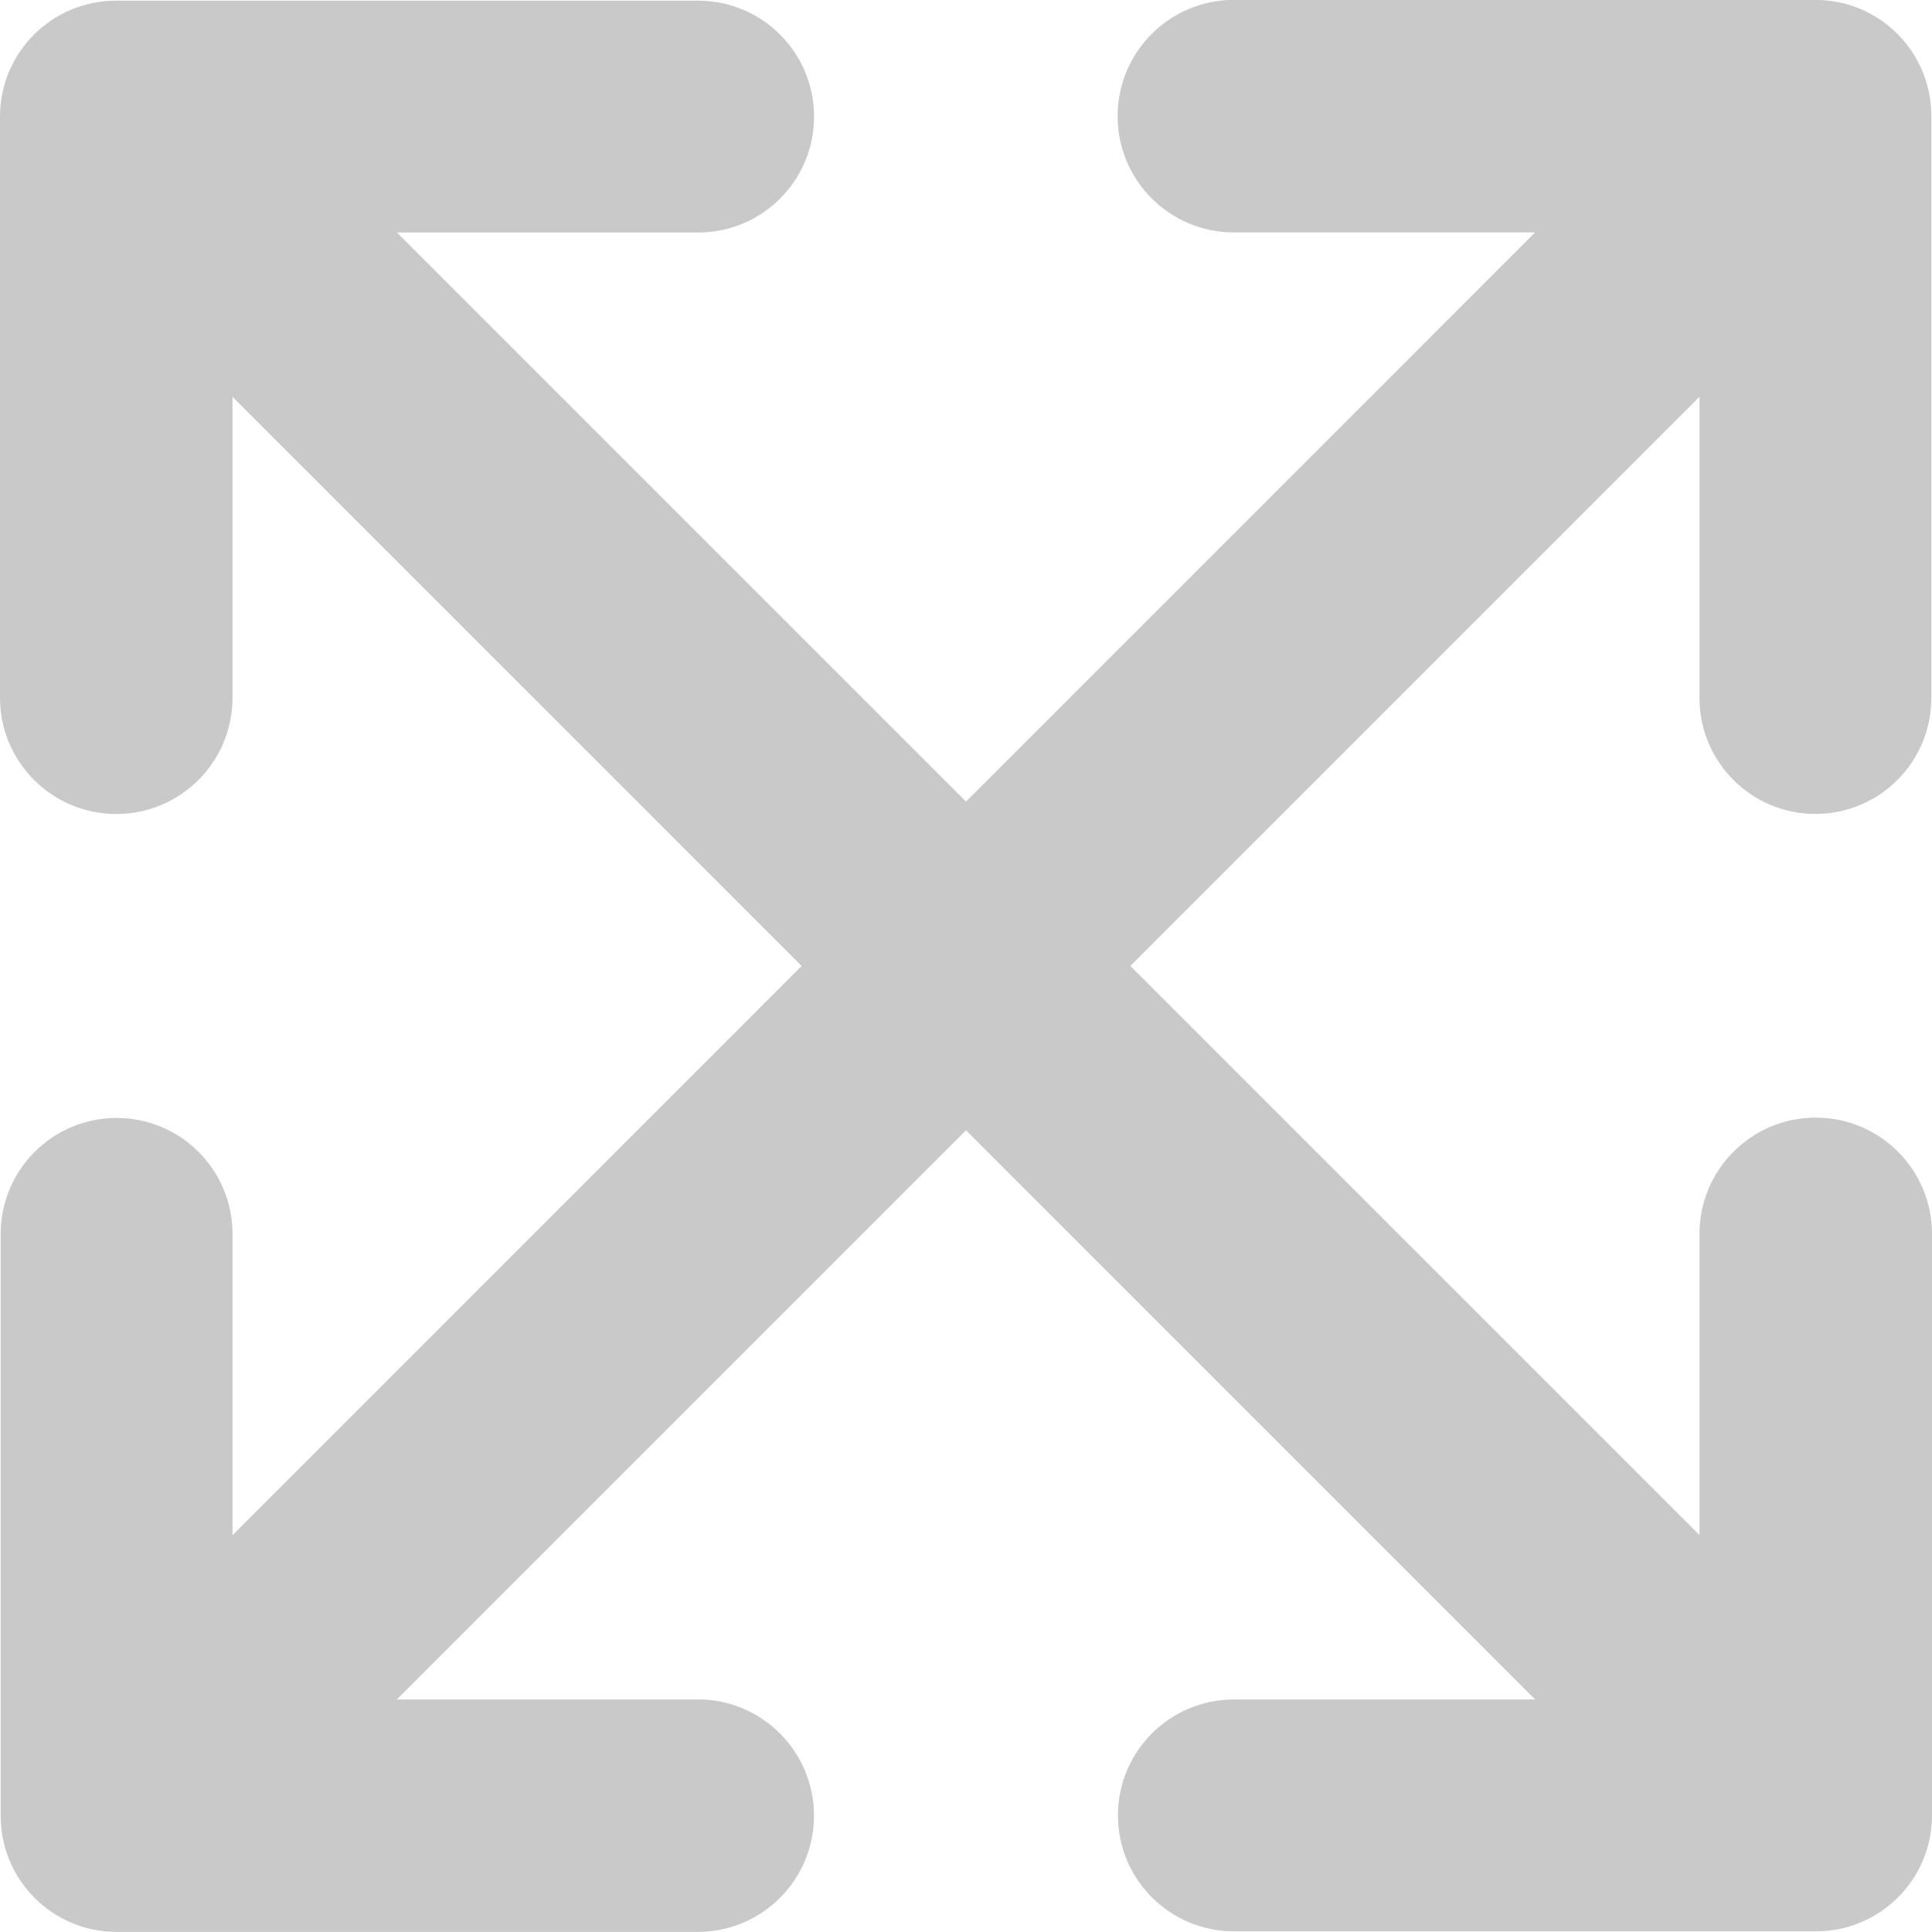
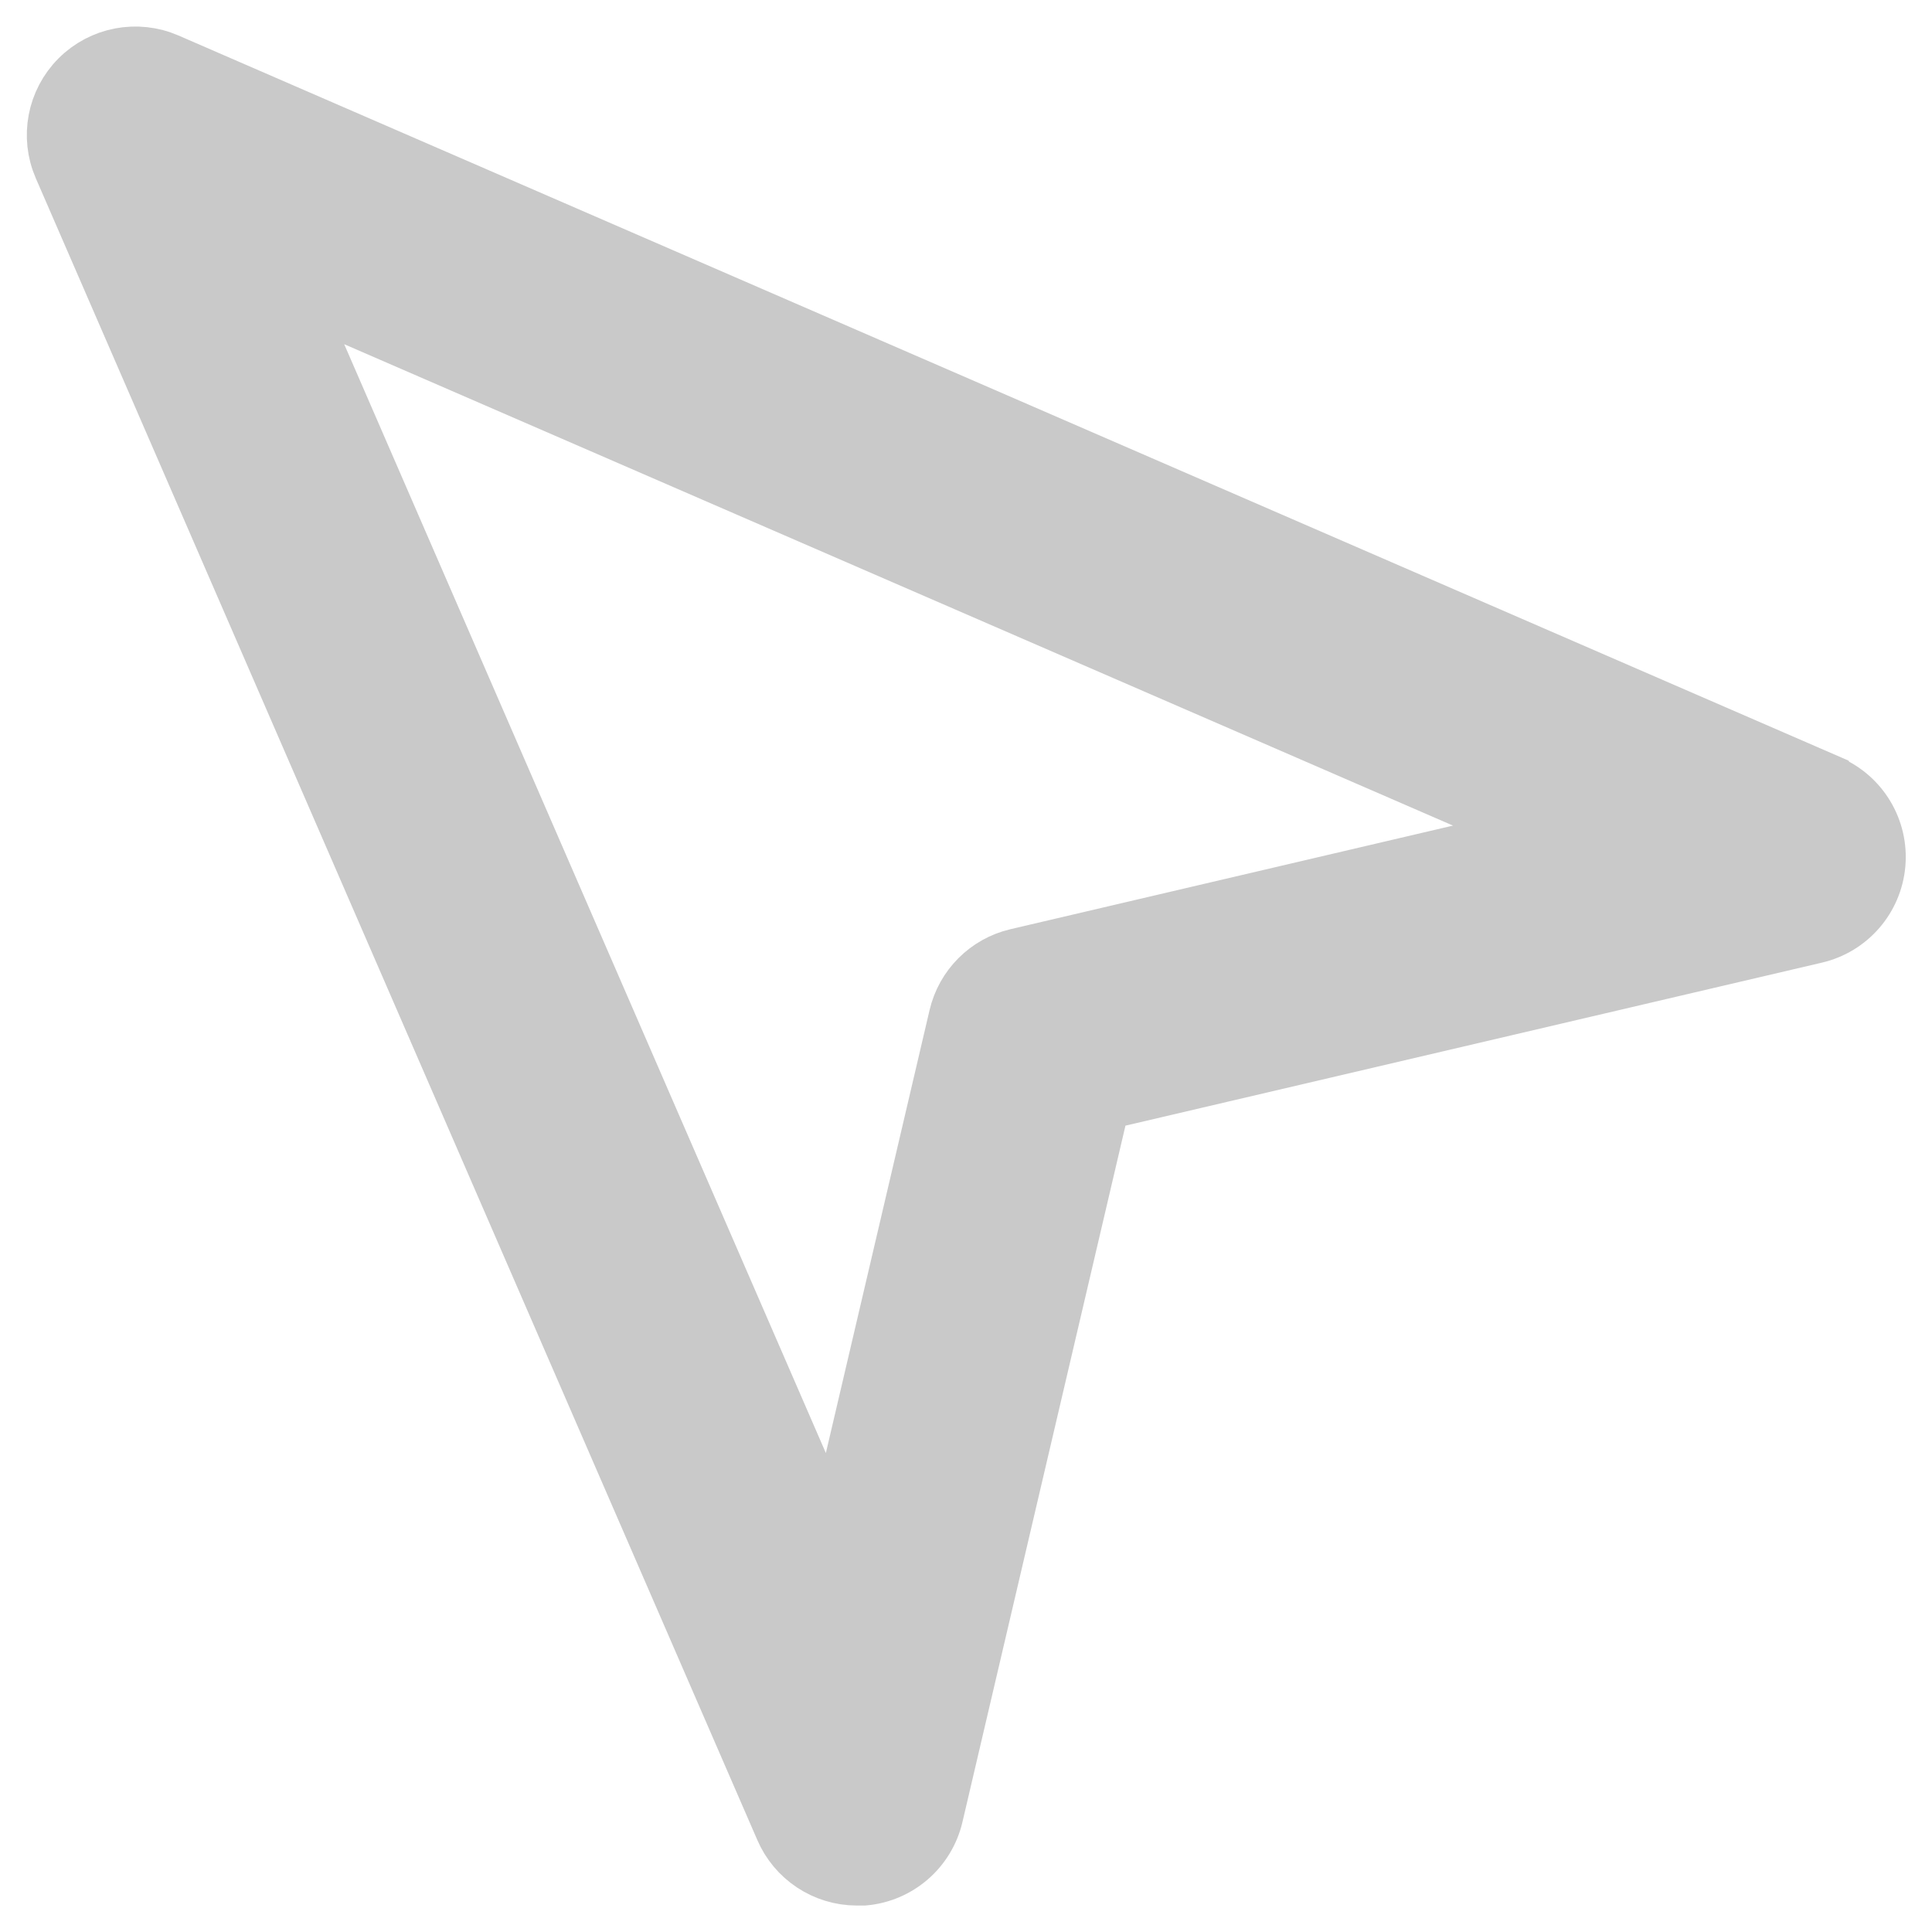
<svg xmlns="http://www.w3.org/2000/svg" width="20" height="20" viewBox="0 0 20 20">
-   <defs>
-     <style>
-             .cls-1{fill:#c9c9c9}
-         </style>
-   </defs>
-   <g id="ico_moveimage_20px" transform="translate(-14 -102)">
-     <g id="그룹_2676" transform="translate(14 102)">
-       <path id="패스_3011" d="M47.407 52.228v-3.119l13.485 13.485h-3.119a1.2 1.2 0 0 0-1.2 1.2 1.2 1.2 0 0 0 1.2 1.2H63.8A1.2 1.2 0 0 0 65 63.8v-6.026a1.2 1.2 0 1 0-2.407 0v3.118L49.109 47.408h3.118a1.2 1.2 0 0 0 1.2-1.2 1.2 1.2 0 0 0-1.2-1.2H46.2A1.2 1.2 0 0 0 45 46.2v6.024a1.2 1.2 0 0 0 2.407 0z" class="cls-1" transform="translate(-45 -45.001)" />
-       <path id="패스_3012" d="M52.228 62.594h-3.119l13.485-13.485v3.118a1.2 1.2 0 0 0 1.2 1.2 1.2 1.2 0 0 0 1.2-1.2V46.2A1.2 1.2 0 0 0 63.8 45h-6.026a1.2 1.2 0 0 0 0 2.407h3.118L47.408 60.893v-3.119a1.2 1.2 0 0 0-1.2-1.2 1.2 1.2 0 0 0-1.2 1.2V63.8A1.2 1.2 0 0 0 46.2 65h6.024a1.2 1.2 0 0 0 0-2.407z" class="cls-1" transform="translate(-45.001 -45.001)" />
+   <g>
+     <path fill="none" d="M0 0H20V20H0z" transform="translate(1483 -2039) translate(-1483 2039)" />
+     <g>
+       <path fill="#c9c9c9" stroke="#c9c9c9" stroke-width="0.6px" d="M84.927 83.108l-17.2-7.468a.823.823 0 0 0-1.083 1.083l7.468 17.2a.823.823 0 0 0 .755.5h.074a.823.823 0 0 0 .728-.632l1.73-7.391 7.391-1.73a.823.823 0 0 0 .14-1.557zm-8.4 1.8a.823.823 0 0 0-.614.614l-1.28 5.467-5.65-13.007 13.007 5.647z" transform="translate(1483 -2039) translate(-1548.998 1964.003) translate(0 0)" />
    </g>
  </g>
</svg>
